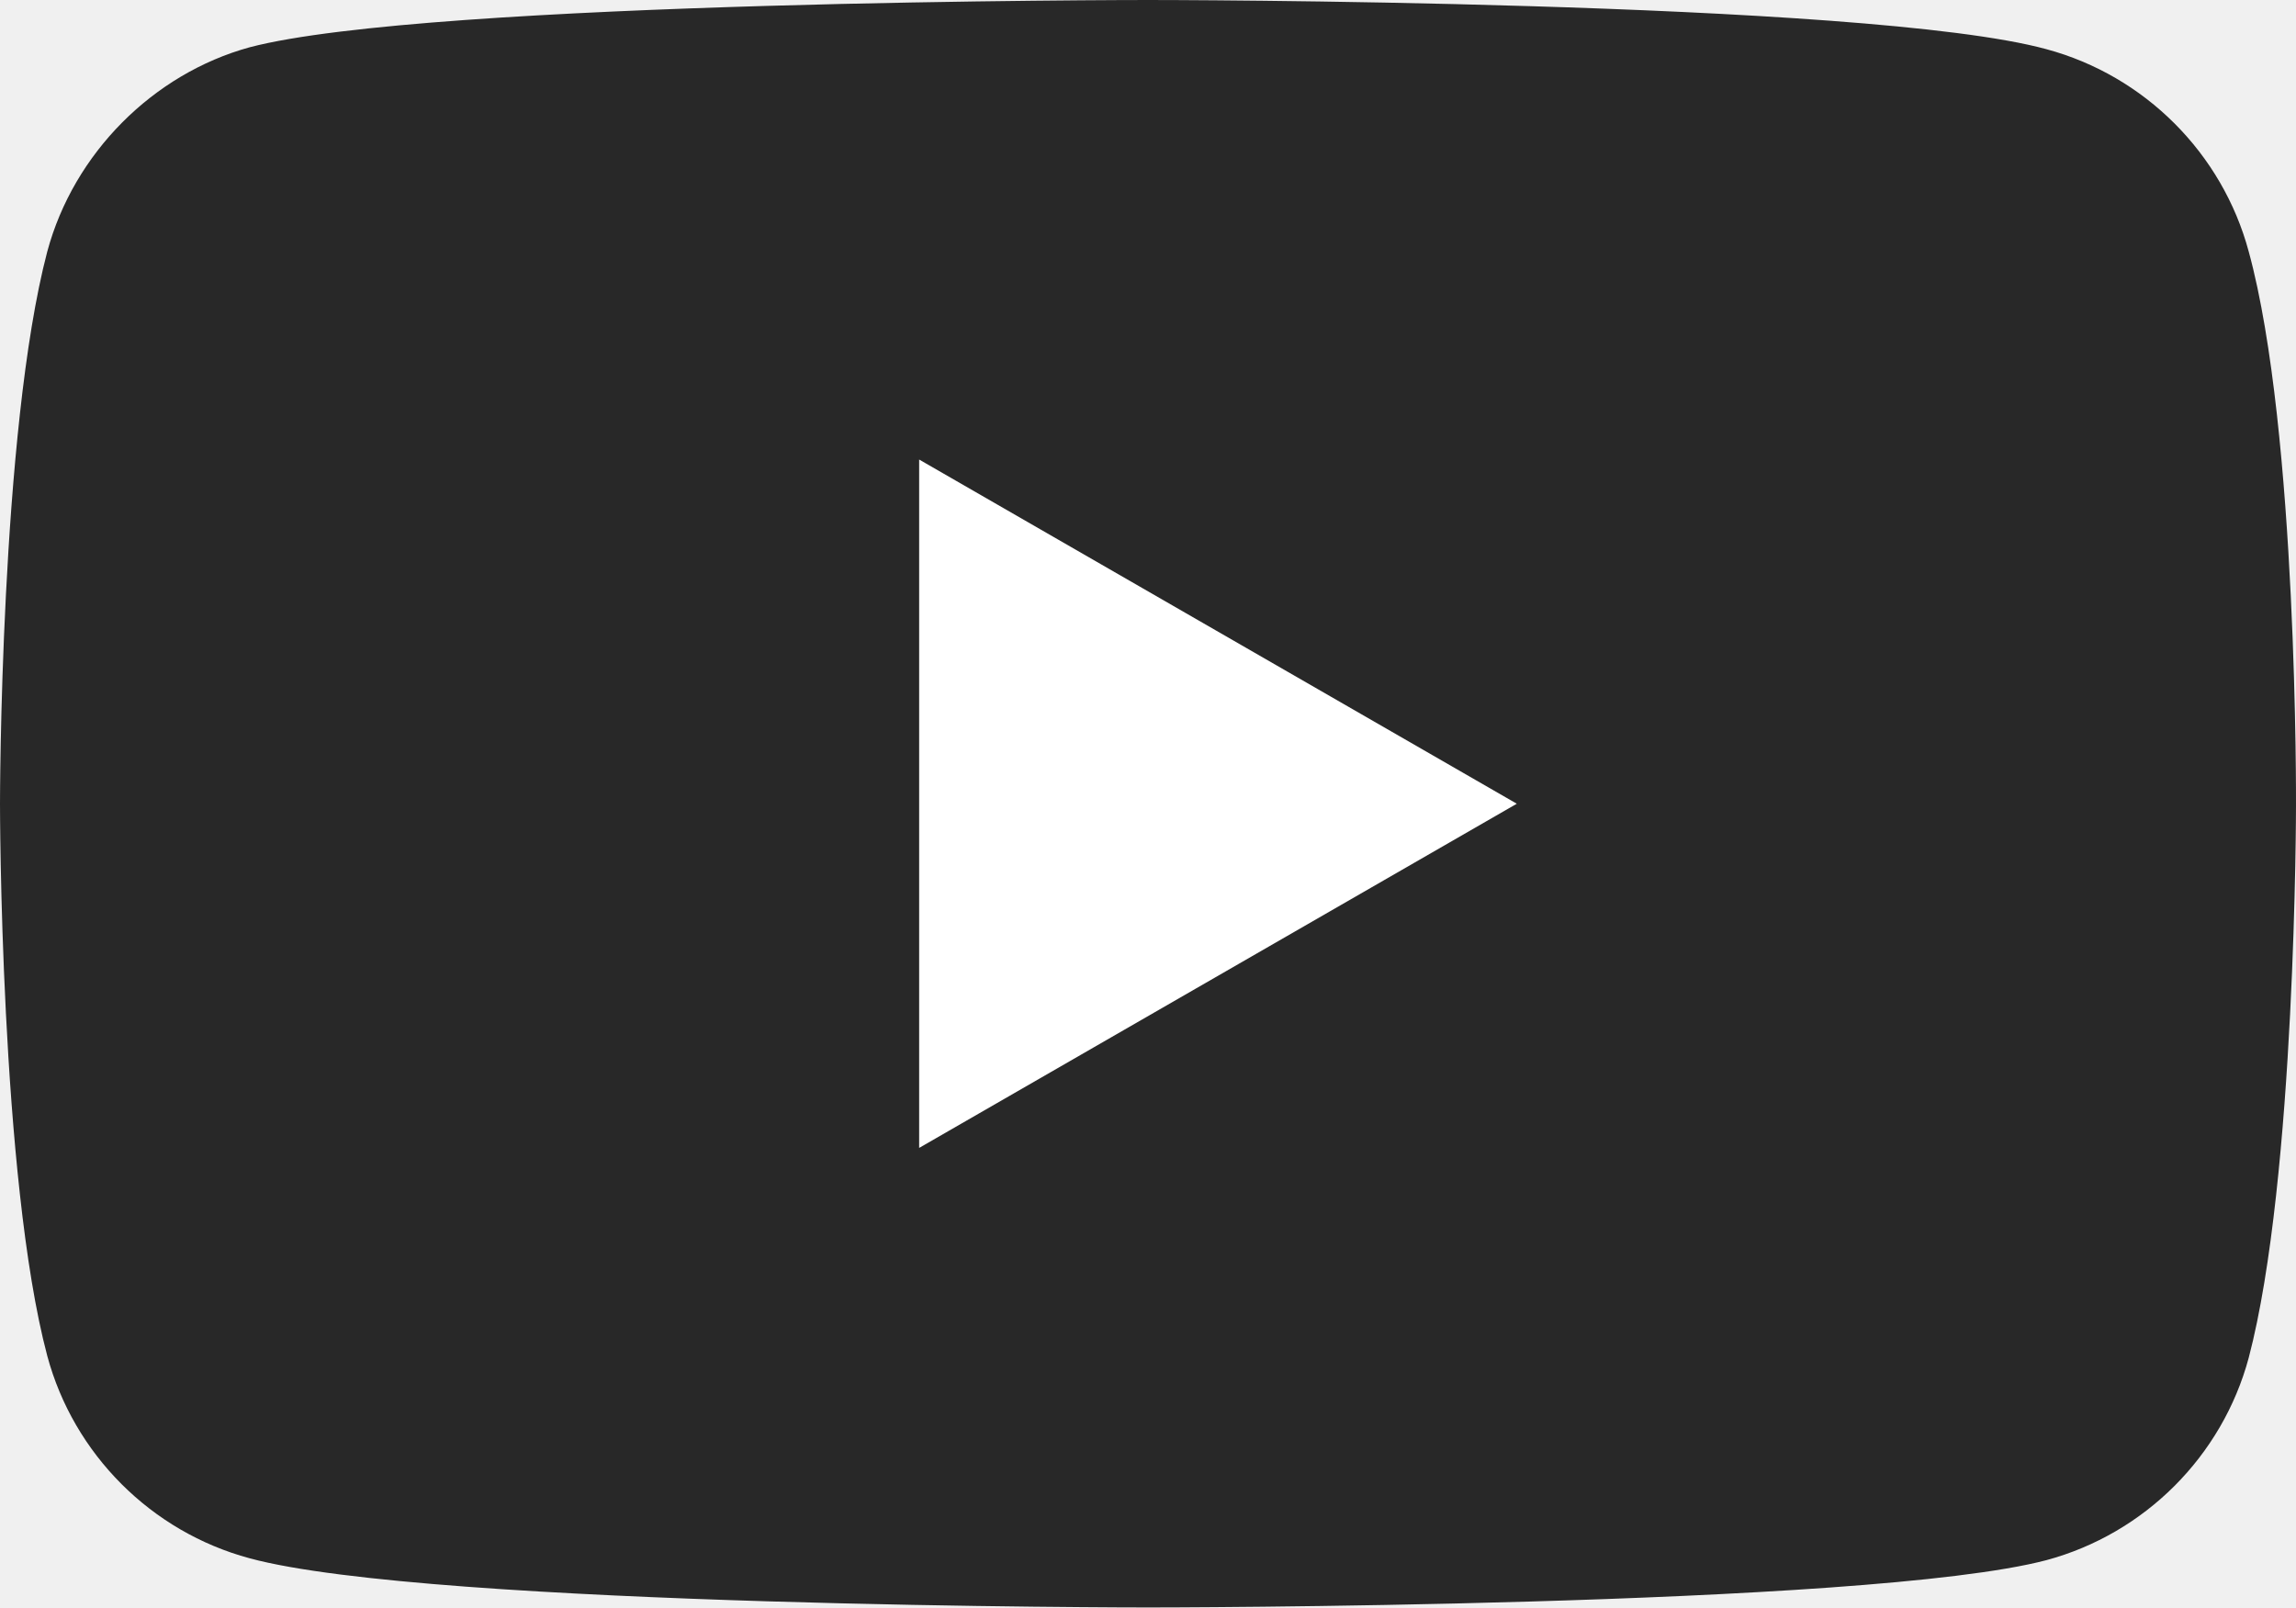
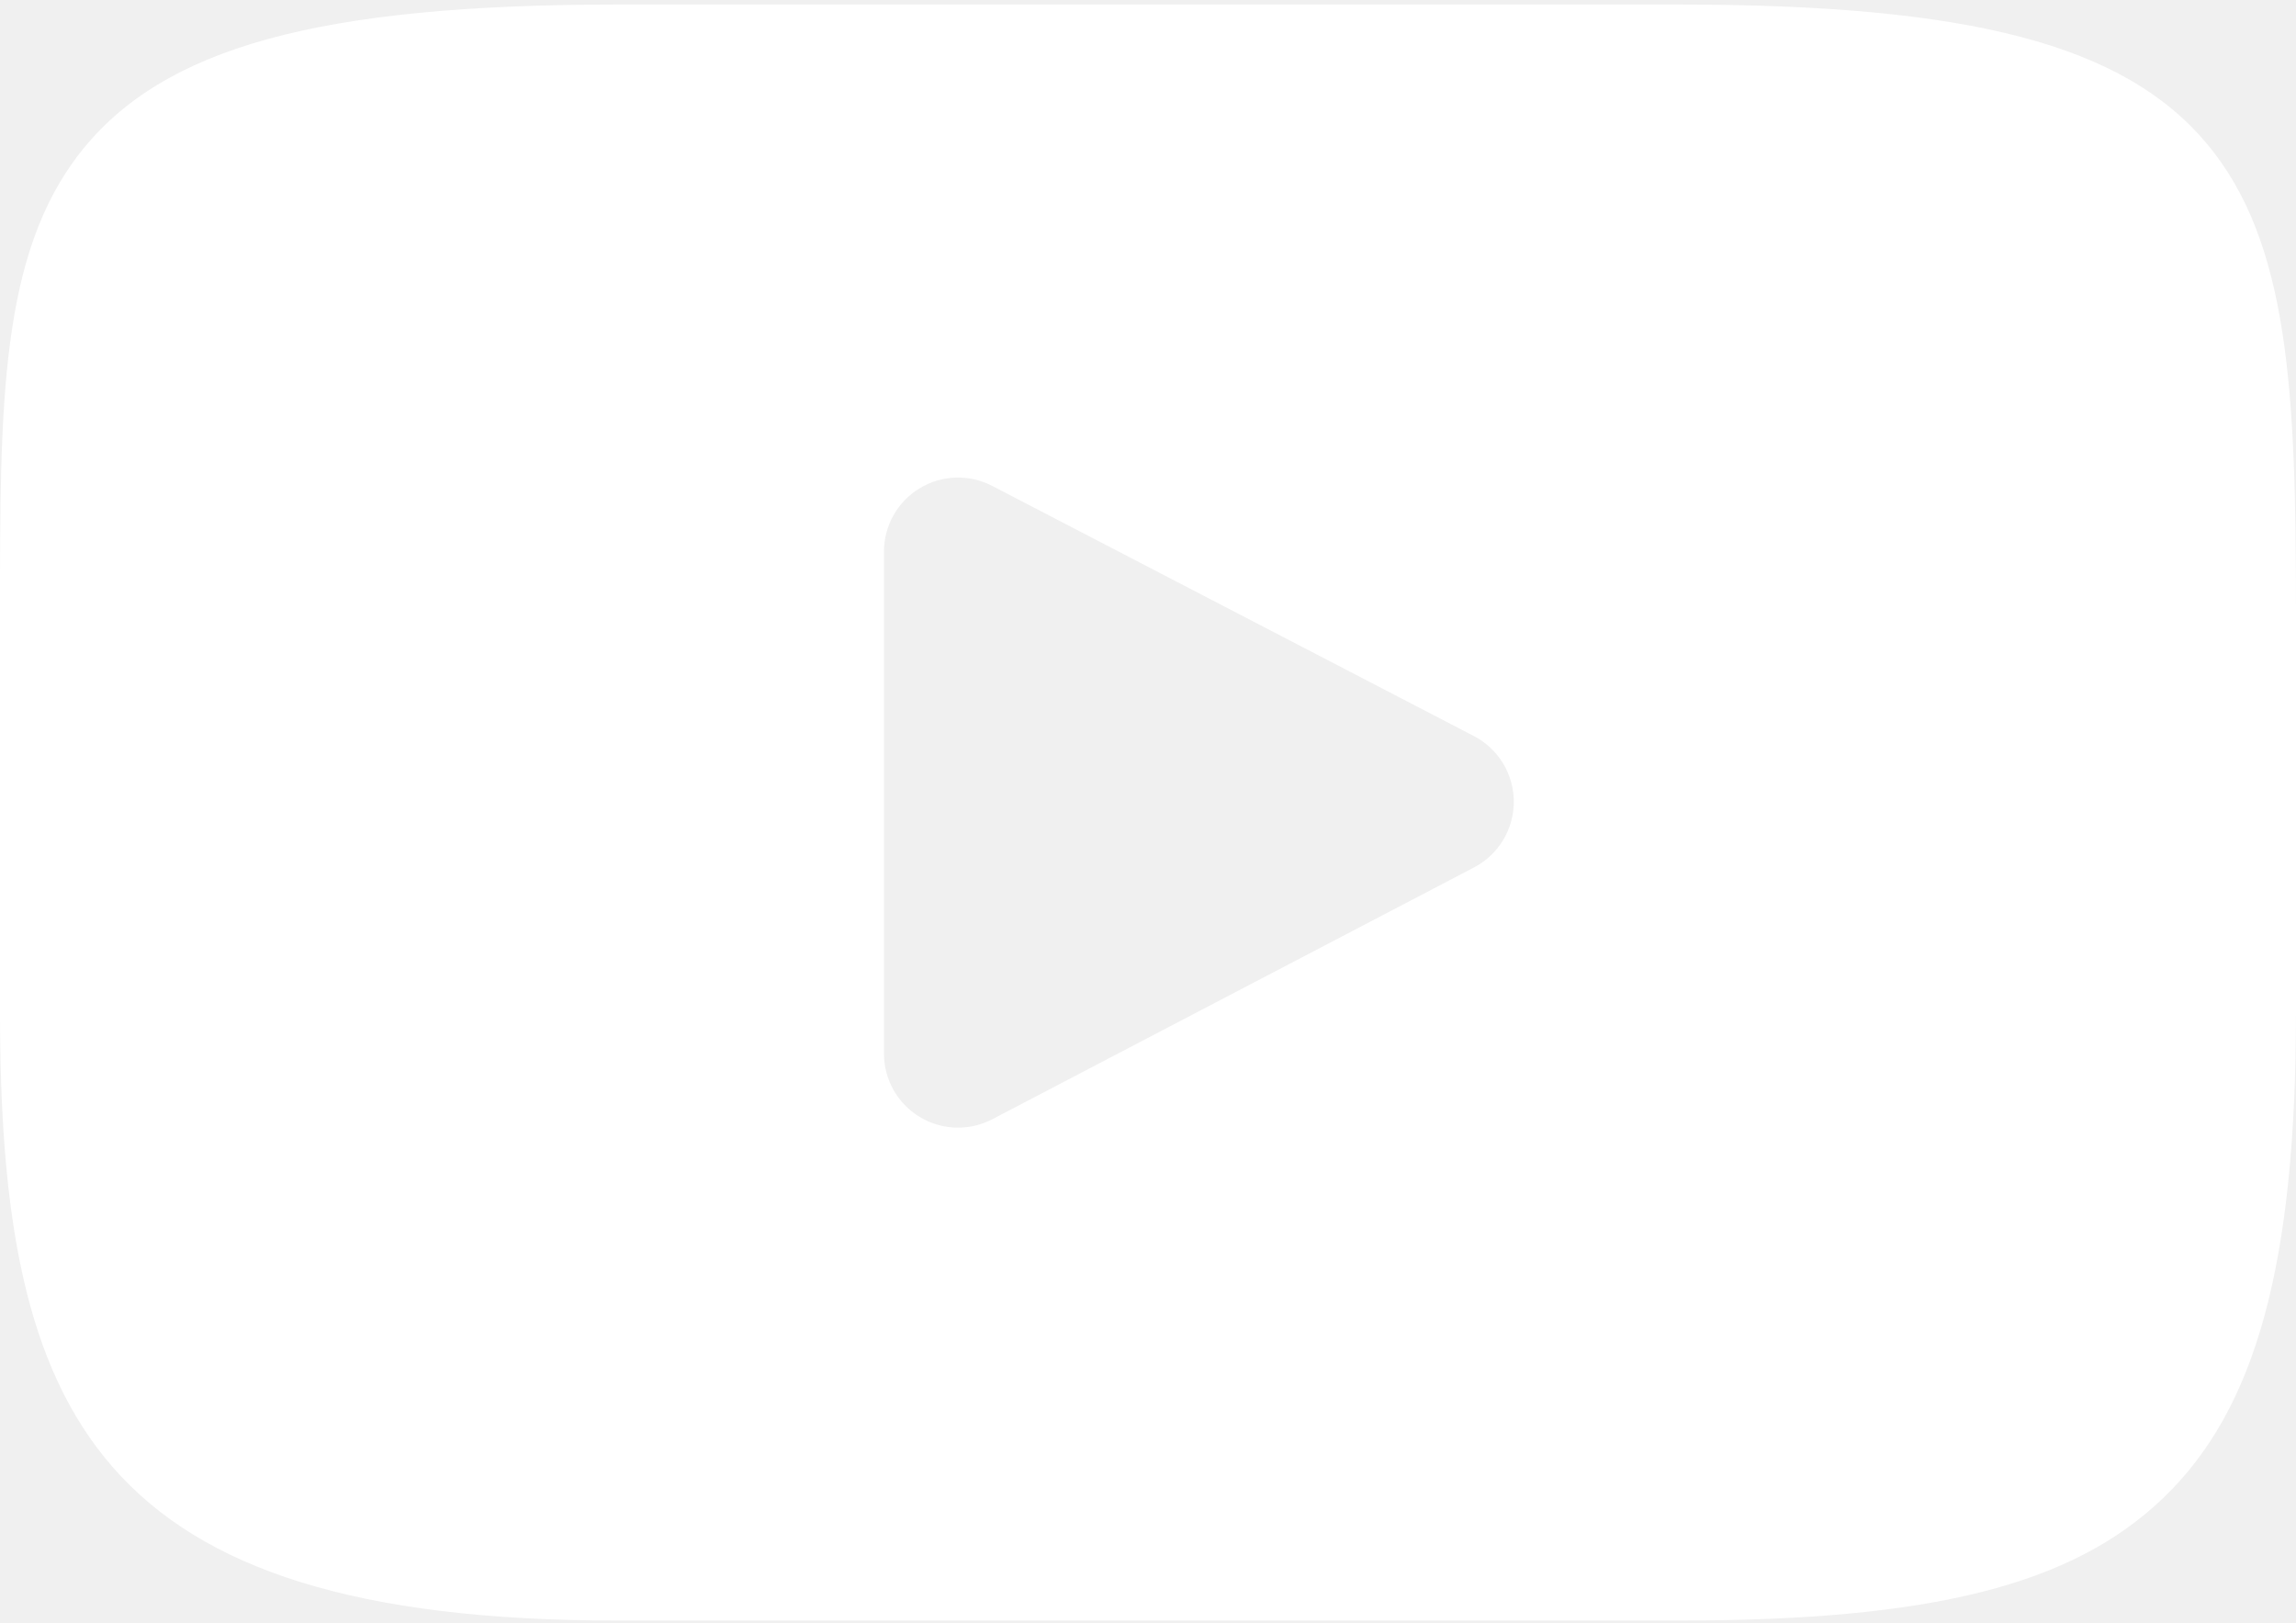
- <svg xmlns="http://www.w3.org/2000/svg" version="1.1" id="Layer_1" x="0px" y="0px" viewBox="0 0 71.412 50" xml:space="preserve" width="71.412" height="50">
-   <defs id="defs31" />
-   <style type="text/css" id="style3">
- 	.st0{fill:#FF0000;}
- 	.st1{fill:#FFFFFF;}
- 	.st2{fill:#282828;}
- </style>
-   <g id="g5" transform="scale(0.5882353,0.5882353)">
-     <path class="st0" d="M 118.9,13.3 C 117.5,8.1 113.4,4 108.2,2.6 98.7,0 60.7,0 60.7,0 60.7,0 22.7,0 13.2,2.5 8.1,3.9 3.9,8.1 2.5,13.3 0,22.8 0,42.5 0,42.5 0,42.5 0,62.3 2.5,71.7 3.9,76.9 8,81 13.2,82.4 22.8,85 60.7,85 60.7,85 c 0,0 38,0 47.5,-2.5 5.2,-1.4 9.3,-5.5 10.7,-10.7 2.5,-9.5 2.5,-29.2 2.5,-29.2 0,0 0.1,-19.8 -2.5,-29.3 z" id="path7" style="fill:#282828;fill-opacity:1" />
-     <polygon class="st1" points="80.2,42.5 48.6,24.3 48.6,60.7 " id="polygon9" style="fill:#ffffff" />
+ <svg xmlns="http://www.w3.org/2000/svg" version="1.1" style="" xml:space="preserve" width="310" height="219">
+   <rect id="backgroundrect" width="100%" height="100%" x="0" y="0" fill="none" stroke="none" style="" class="" />
+   <g class="currentLayer" style="">
+     <g id="XMLID_822_" class="" fill="#ffffff" fill-opacity="1">
+       <path id="XMLID_823_" d="M297.916,19.341 c-11.19,-13.302 -31.85,-18.728 -71.306,-18.728 H83.385 c-40.359,0 -61.369,5.776 -72.517,19.938 C-0.001,34.359 -0.001,54.704 -0.001,82.862 v53.669 c0,54.551 12.896,82.248 83.386,82.248 h143.226 c34.216,0 53.176,-4.788 65.442,-16.527 C304.632,190.214 309.999,170.559 309.999,136.531 v-53.669 C309.999,53.167 309.158,32.702 297.916,19.341 zM199.02,117.106 l-65.038,33.991 c-1.454,0.76 -3.044,1.137 -4.632,1.137 c-1.798,0 -3.592,-0.484 -5.181,-1.446 c-2.992,-1.813 -4.819,-5.056 -4.819,-8.554 v-67.764 c0,-3.492 1.822,-6.732 4.808,-8.546 c2.987,-1.814 6.702,-1.938 9.801,-0.328 l65.038,33.772 c3.309,1.718 5.387,5.134 5.392,8.861 C204.393,111.959 202.324,115.38 199.02,117.106 z" fill="#ffffff" fill-opacity="1" />
+     </g>
+     <g id="svg_1" class="">
+ </g>
+     <g id="svg_2" class="">
+ </g>
+     <g id="svg_3" class="">
+ </g>
+     <g id="svg_4" class="">
+ </g>
+     <g id="svg_5" class="">
+ </g>
+     <g id="svg_6" class="">
+ </g>
+     <g id="svg_7" class="">
+ </g>
+     <g id="svg_8" class="">
+ </g>
+     <g id="svg_9" class="">
+ </g>
+     <g id="svg_10" class="">
+ </g>
+     <g id="svg_11" class="">
+ </g>
+     <g id="svg_12" class="">
+ </g>
+     <g id="svg_13" class="">
+ </g>
+     <g id="svg_14" class="">
+ </g>
+     <g id="svg_15" class="">
+ </g>
  </g>
</svg>
